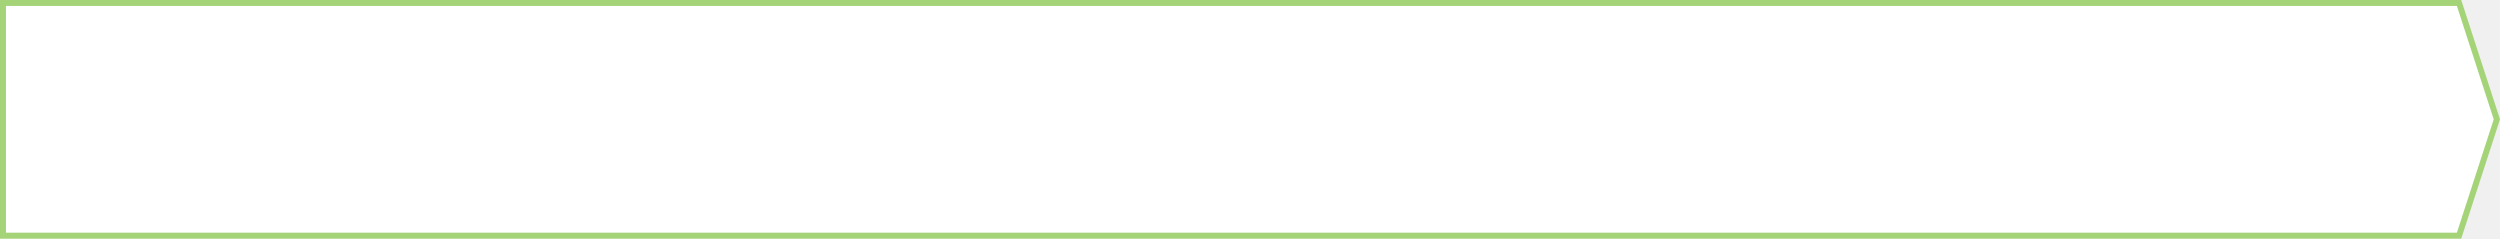
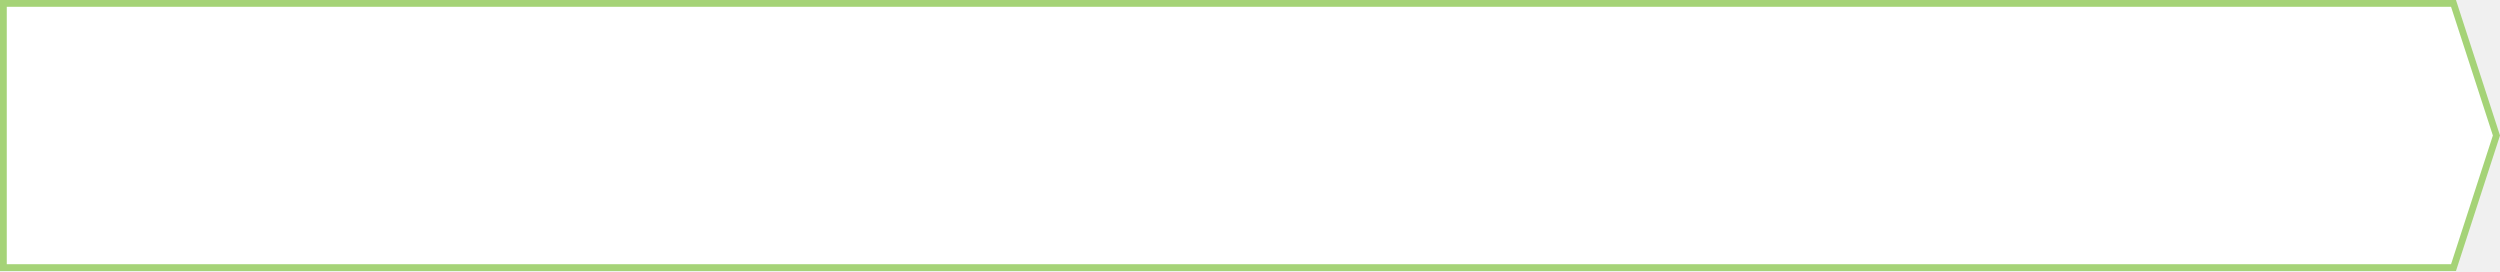
- <svg xmlns="http://www.w3.org/2000/svg" xmlns:xlink="http://www.w3.org/1999/xlink" width="419px" height="40px" viewBox="0 0 419 40" version="1.1">
+ <svg xmlns="http://www.w3.org/2000/svg" xmlns:xlink="http://www.w3.org/1999/xlink" width="369px" height="40px" viewBox="0 0 369 40" version="1.1">
  <defs>
-     <path d="M520,366 L111,366 L111,406 L520,406 L523.5,406 L530,386 L523.5,366 L520,366 Z" id="path-1" />
-     <mask id="mask-2" maskContentUnits="userSpaceOnUse" maskUnits="objectBoundingBox" x="0" y="0" width="419" height="40" fill="white">
+     <path d="M520,366 L111,366 L111,406 L470,406 L473.5,406 L480,386 L473.5,366 L470,366 Z" id="path-1" />
+     <mask id="mask-2" maskContentUnits="userSpaceOnUse" maskUnits="objectBoundingBox" x="0" y="0" width="369" height="40" fill="white">
      <use xlink:href="#path-1" />
    </mask>
  </defs>
  <g id="Mapper" stroke="none" stroke-width="1" fill="none" fill-rule="evenodd">
    <g id="Mapper-components" transform="translate(-111, -366)" stroke="#A5D377" stroke-width="2" fill="#FFFFFF">
      <use id="output-shape-connected" mask="url(#mask-2)" xlink:href="#path-1" />
    </g>
  </g>
</svg>
